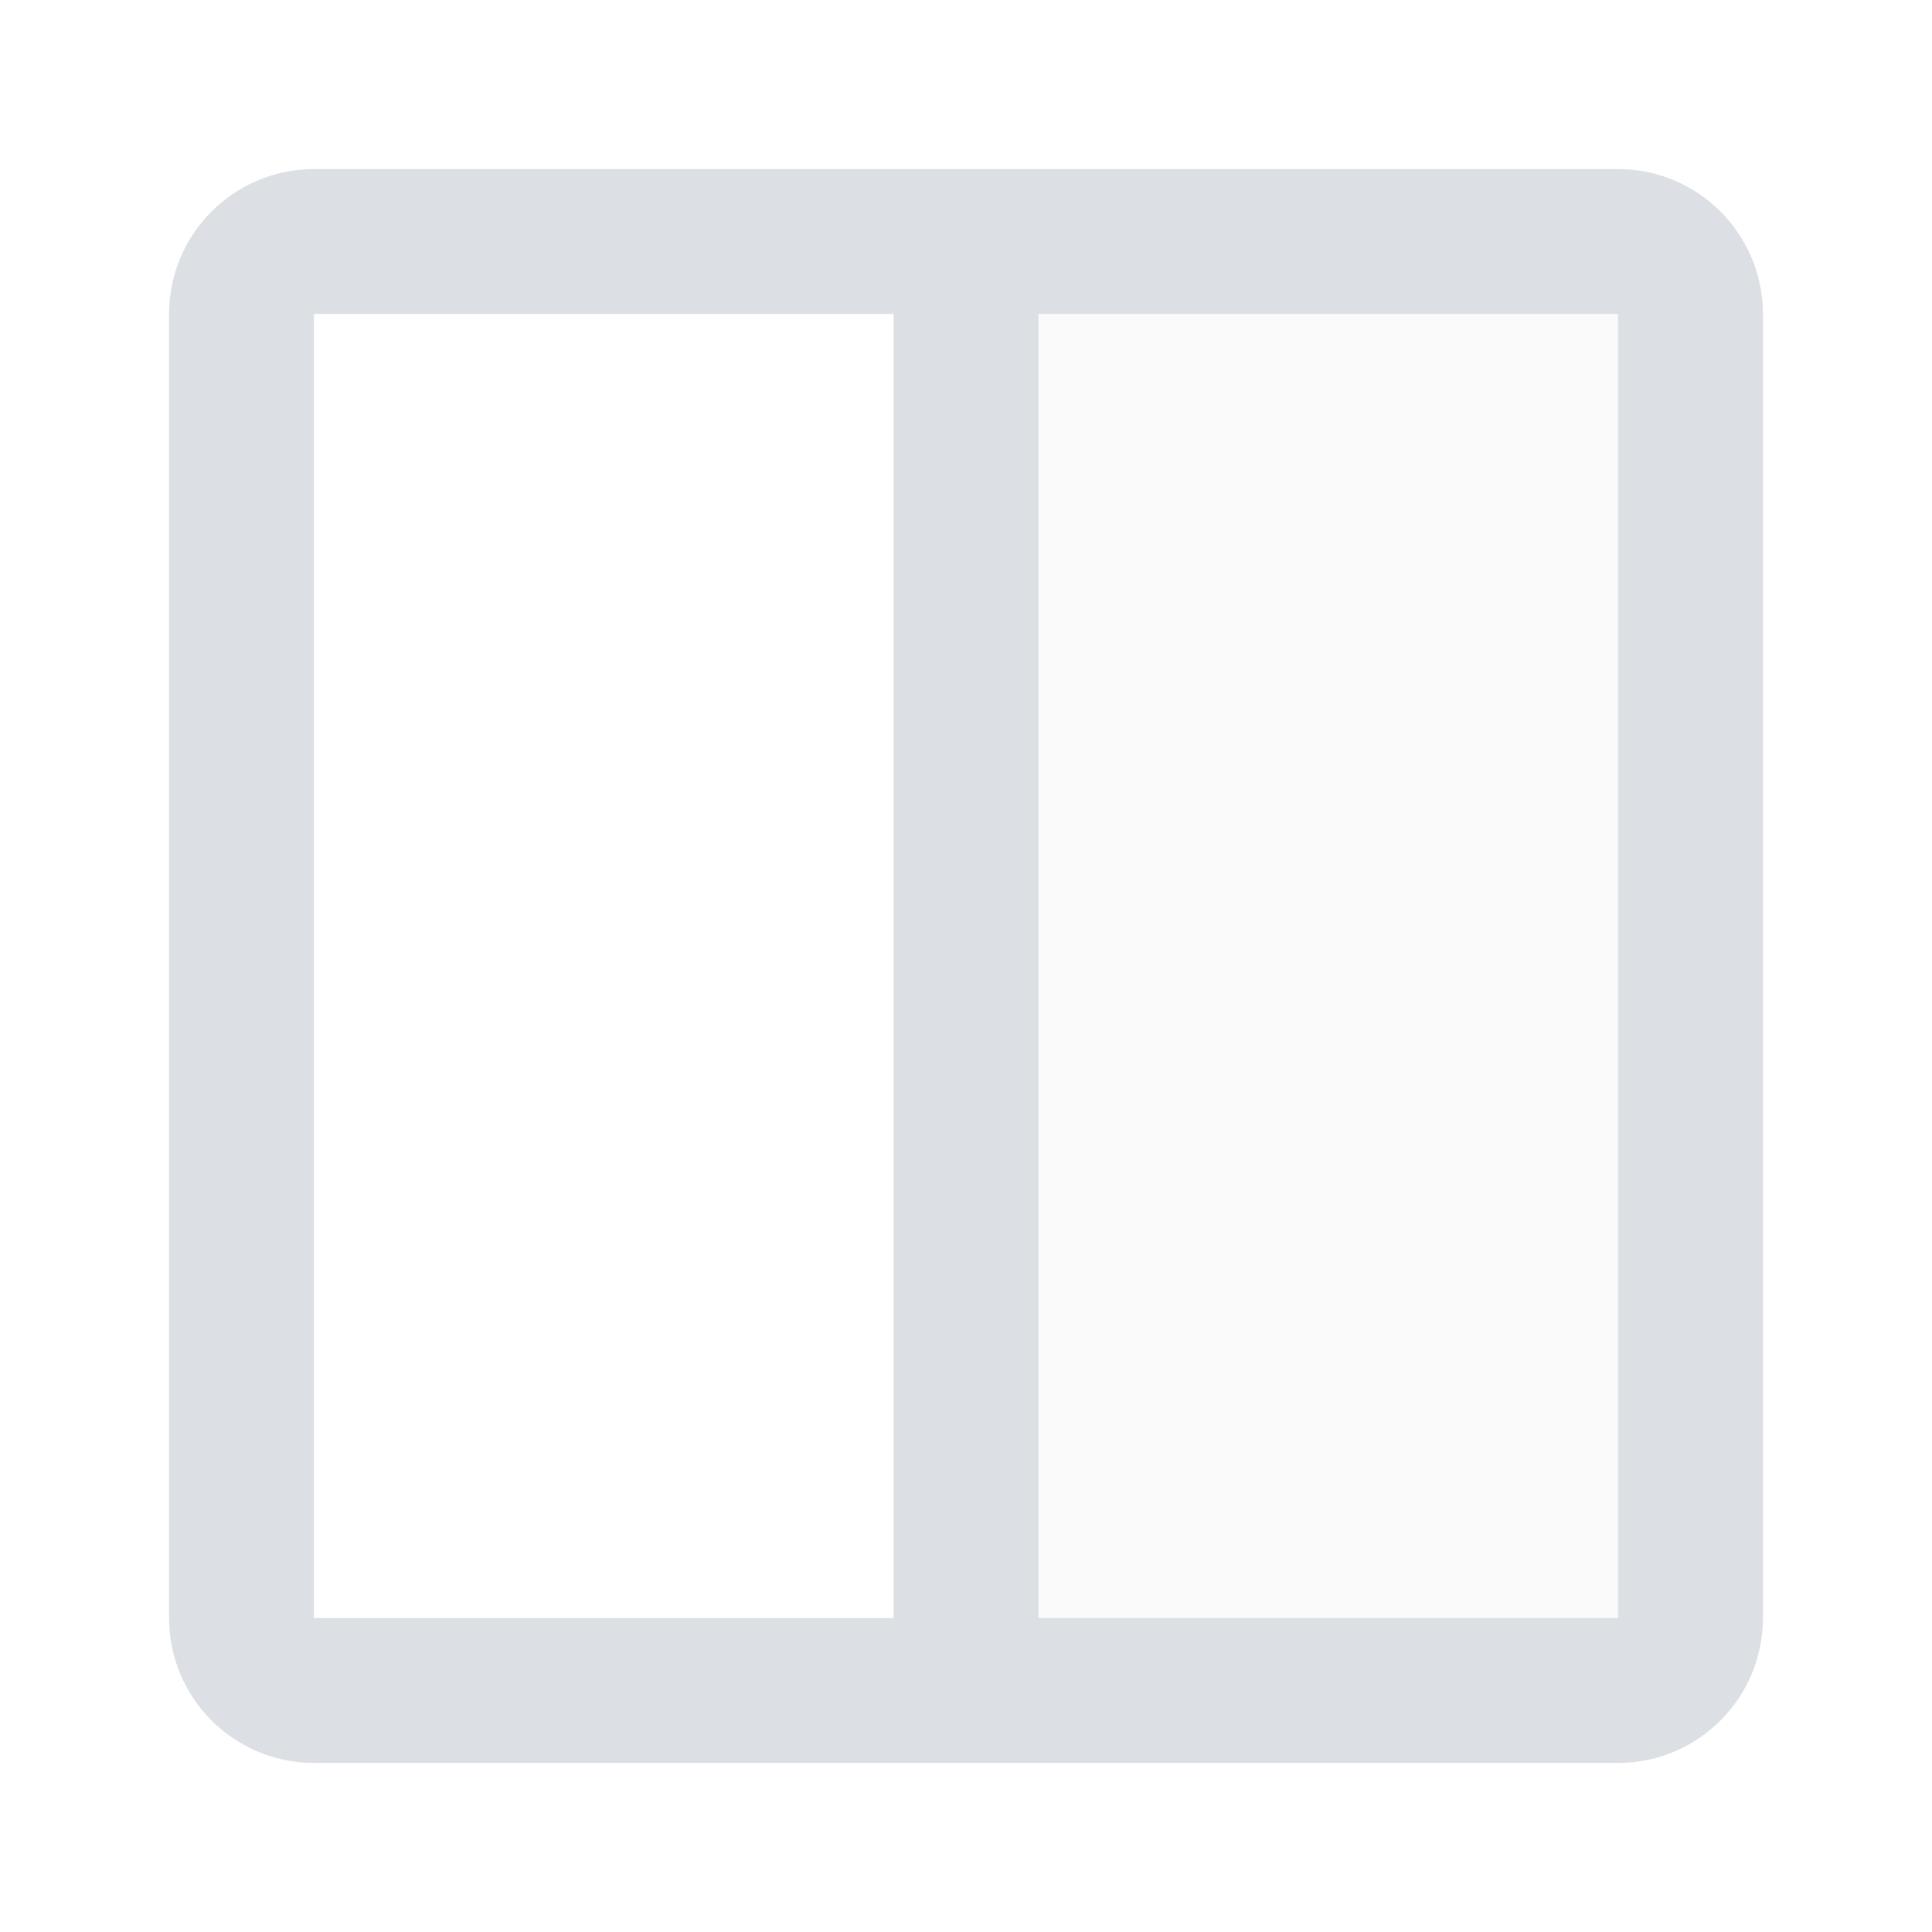
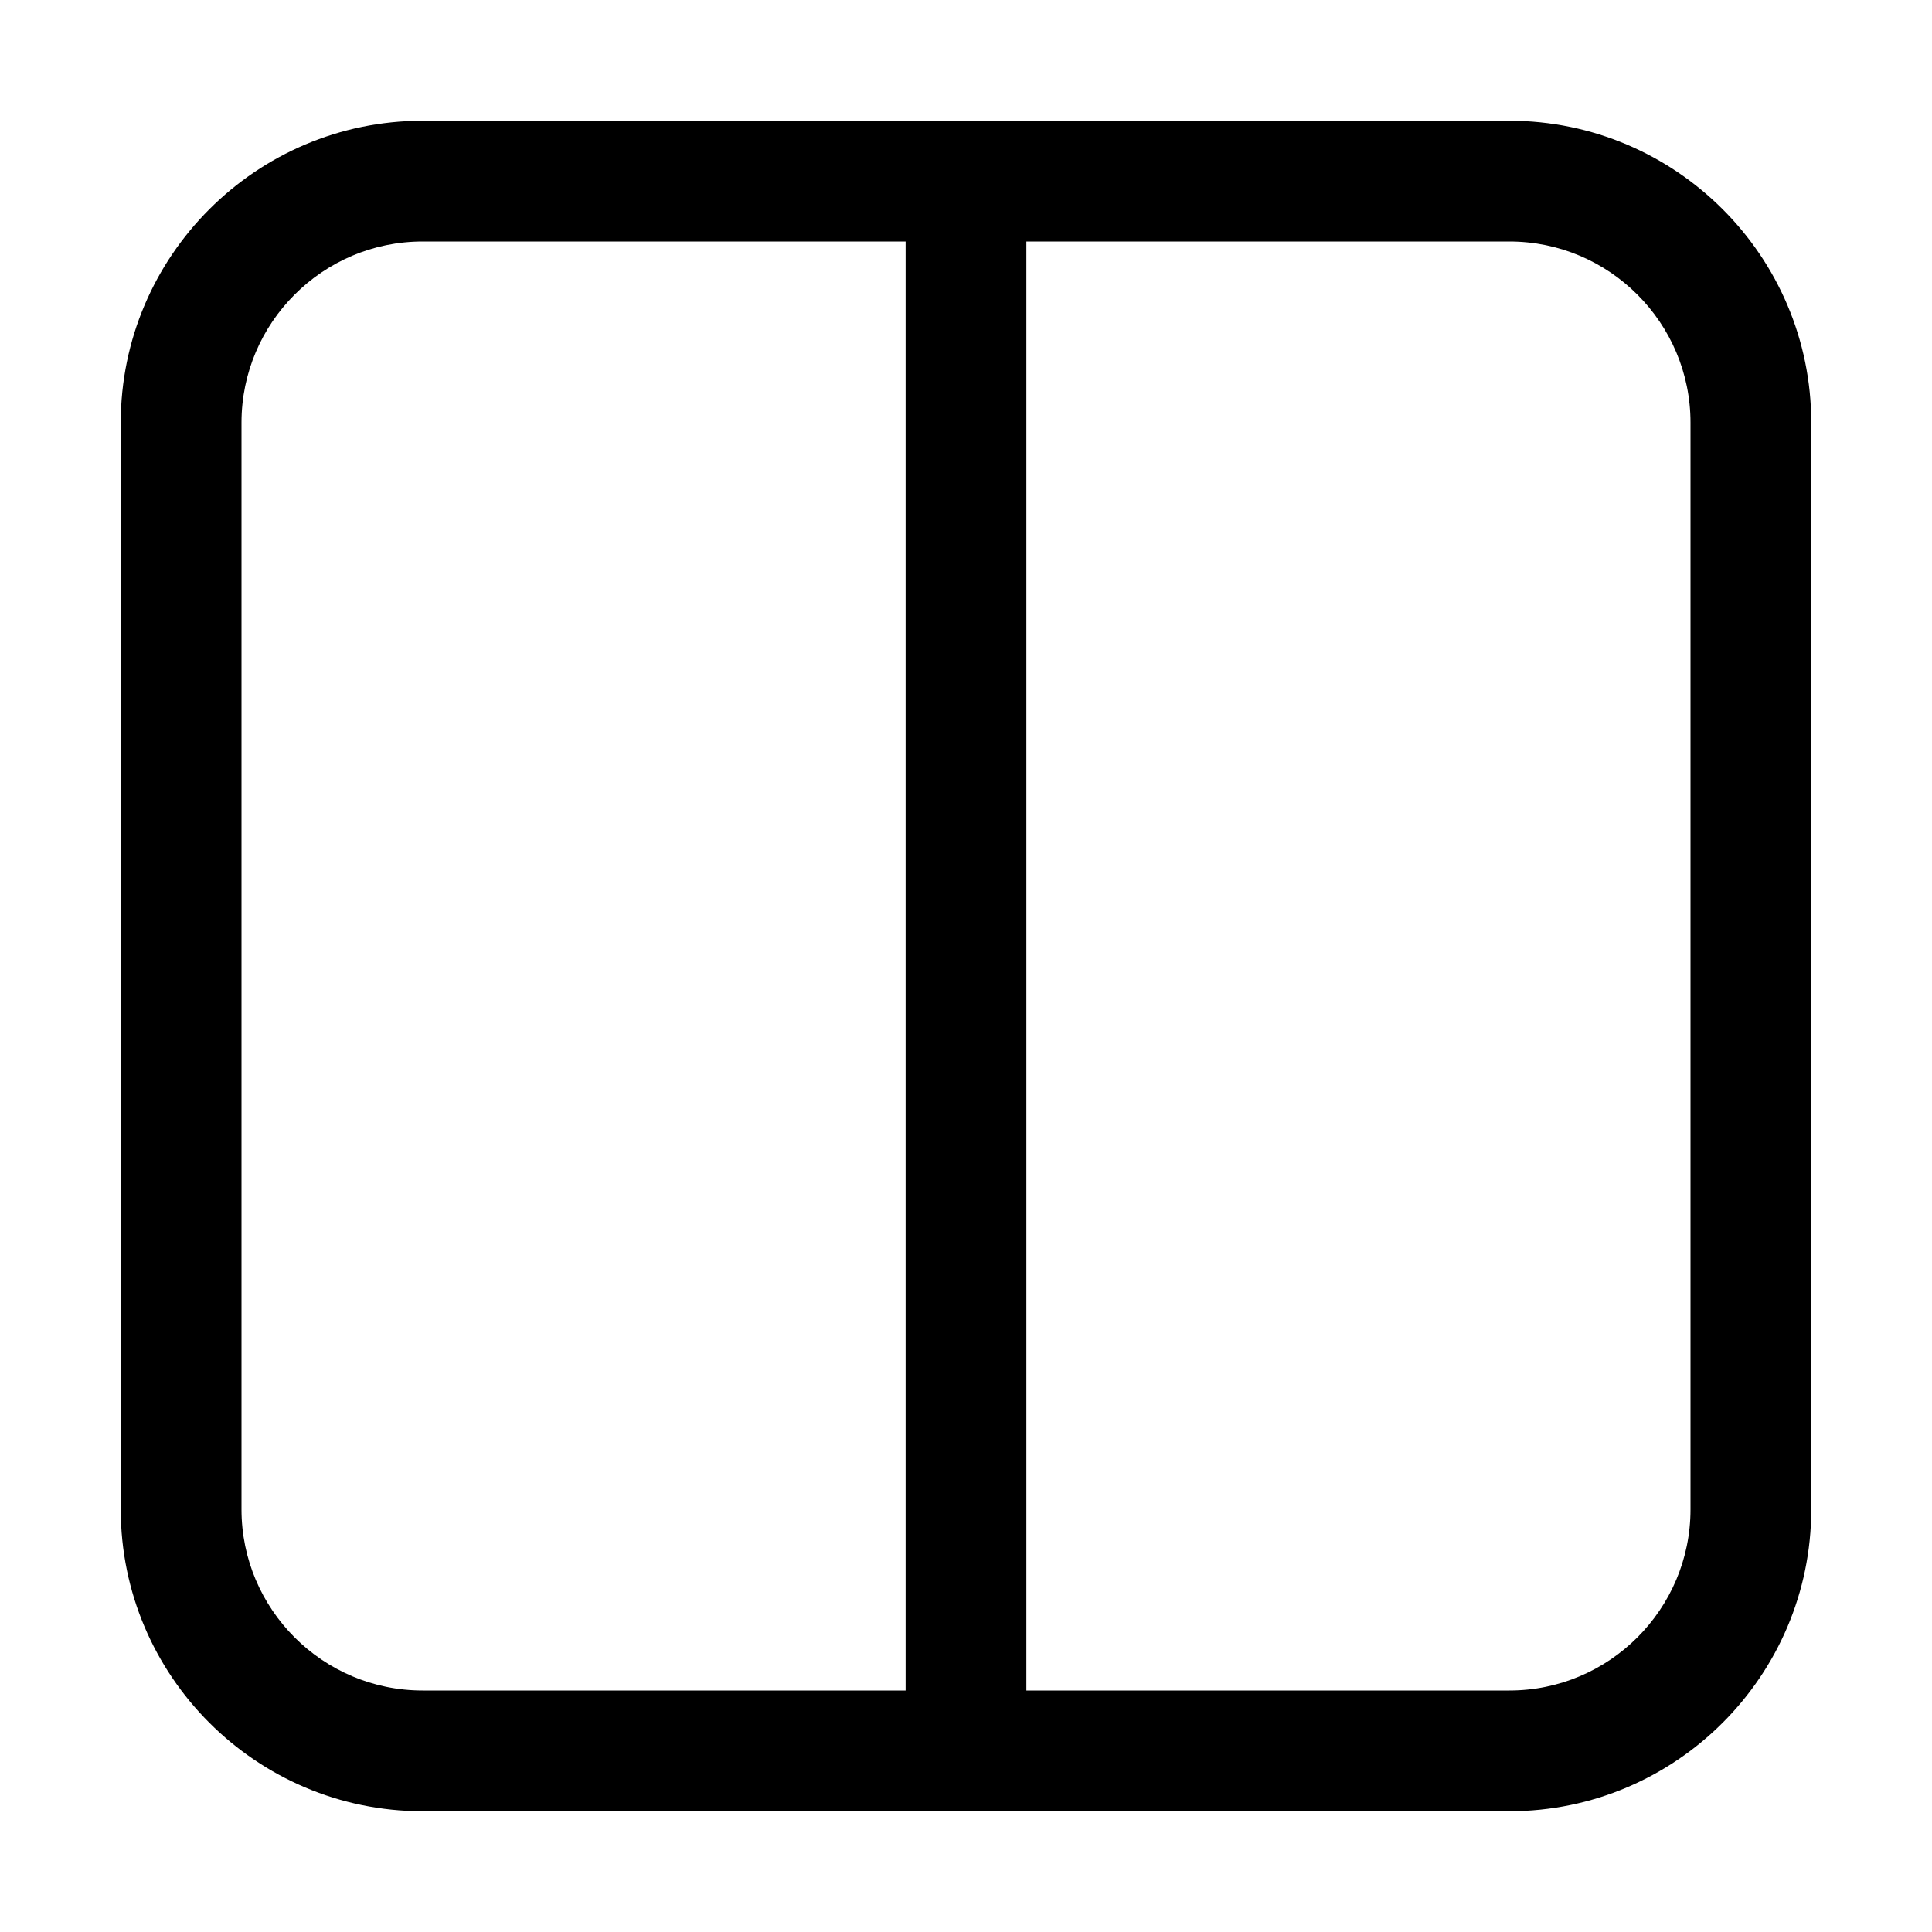
- <svg xmlns="http://www.w3.org/2000/svg" width="16" height="16" viewBox="0 0 16 16" fill="none">
-   <path opacity="0.15" d="M14 2H8V14H14V2Z" fill="#DCE0E5" />
-   <path d="M13.4 2H2.6C2.269 2 2 2.269 2 2.6V13.4C2 13.731 2.269 14 2.6 14H13.4C13.731 14 14 13.731 14 13.4V2.6C14 2.269 13.731 2 13.4 2Z" stroke="#DCE0E5" stroke-width="1.2" />
-   <path d="M8 2V14" stroke="#DCE0E5" stroke-width="1.2" />
+ <svg xmlns="http://www.w3.org/2000/svg" width="16" height="16" viewBox="0 0 16 16" fill="currentColor">
+   <path d="M12.5 1H3.5C2.122 1 1 2.122 1 3.5V12.5C1 13.878 2.122 15 3.5 15H12.5C13.878 15 15 13.878 15 12.5V3.5C15 2.122 13.878 1 12.5 1ZM2 12.5V3.5C2 2.673 2.673 2 3.5 2H7.5V14H3.5C2.673 14 2 13.327 2 12.5ZM14 12.5C14 13.327 13.327 14 12.5 14H8.5V2H12.5C13.327 2 14 2.673 14 3.5V12.5Z" />
</svg>
